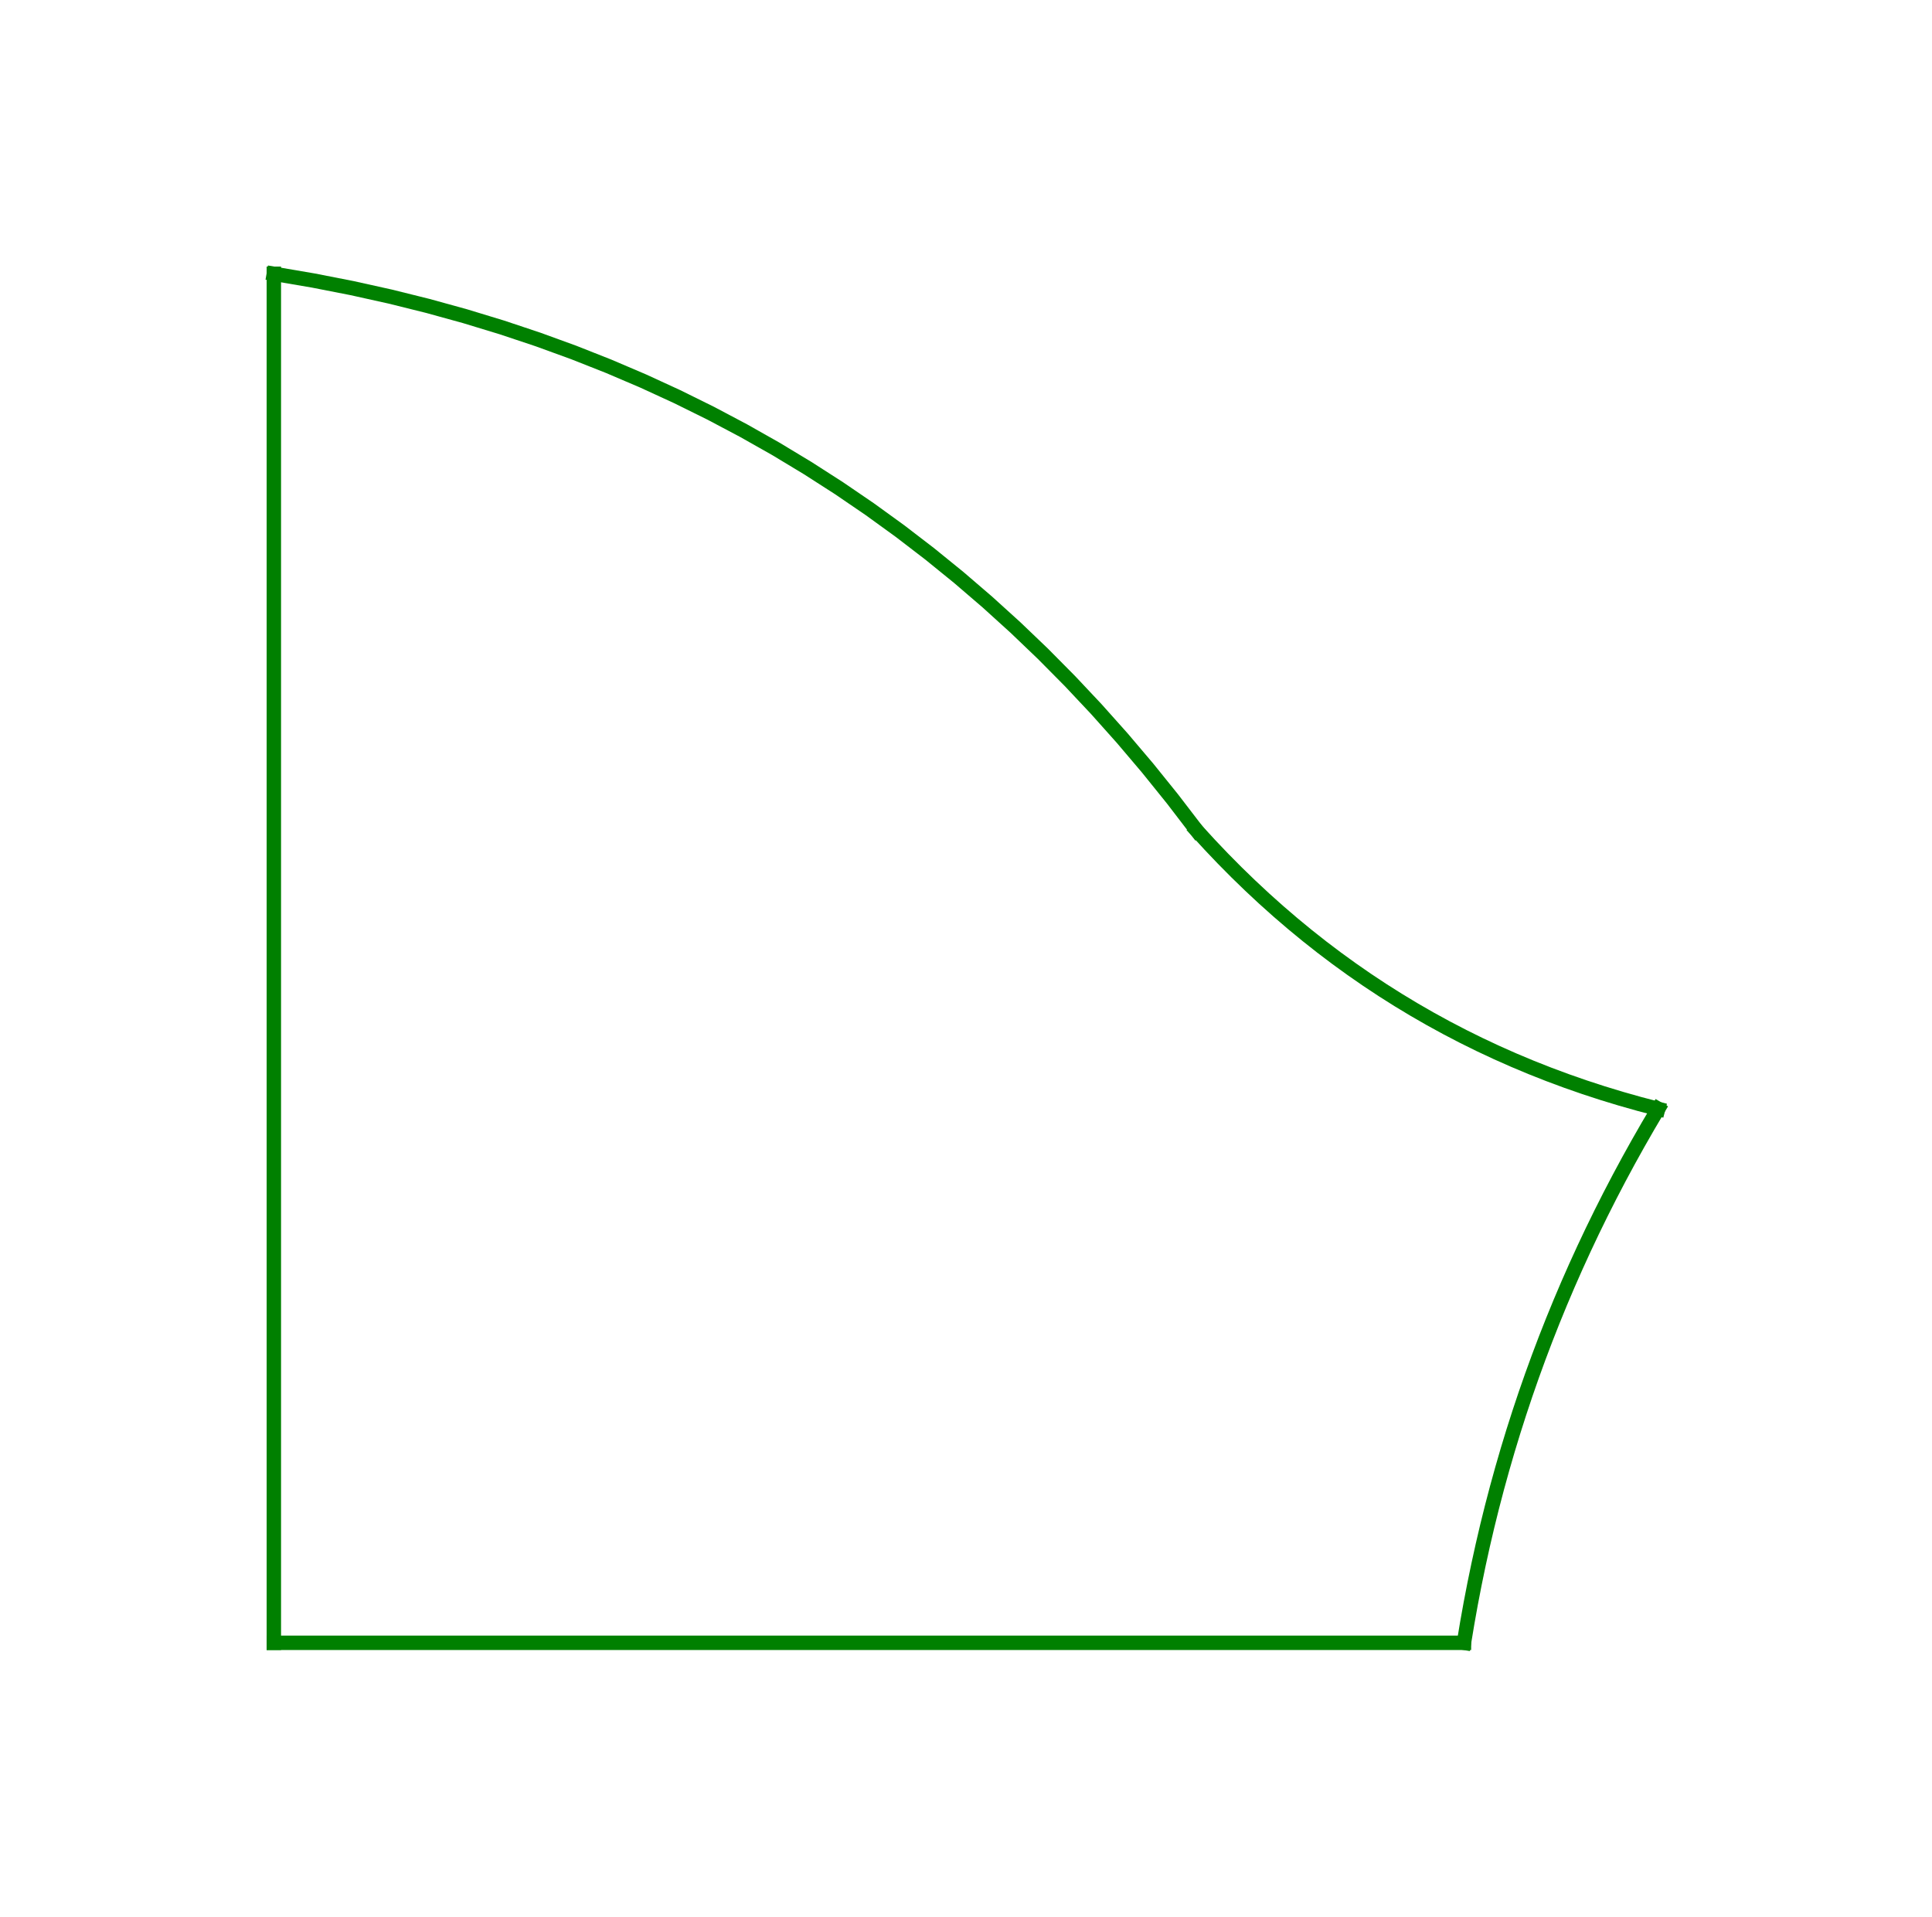
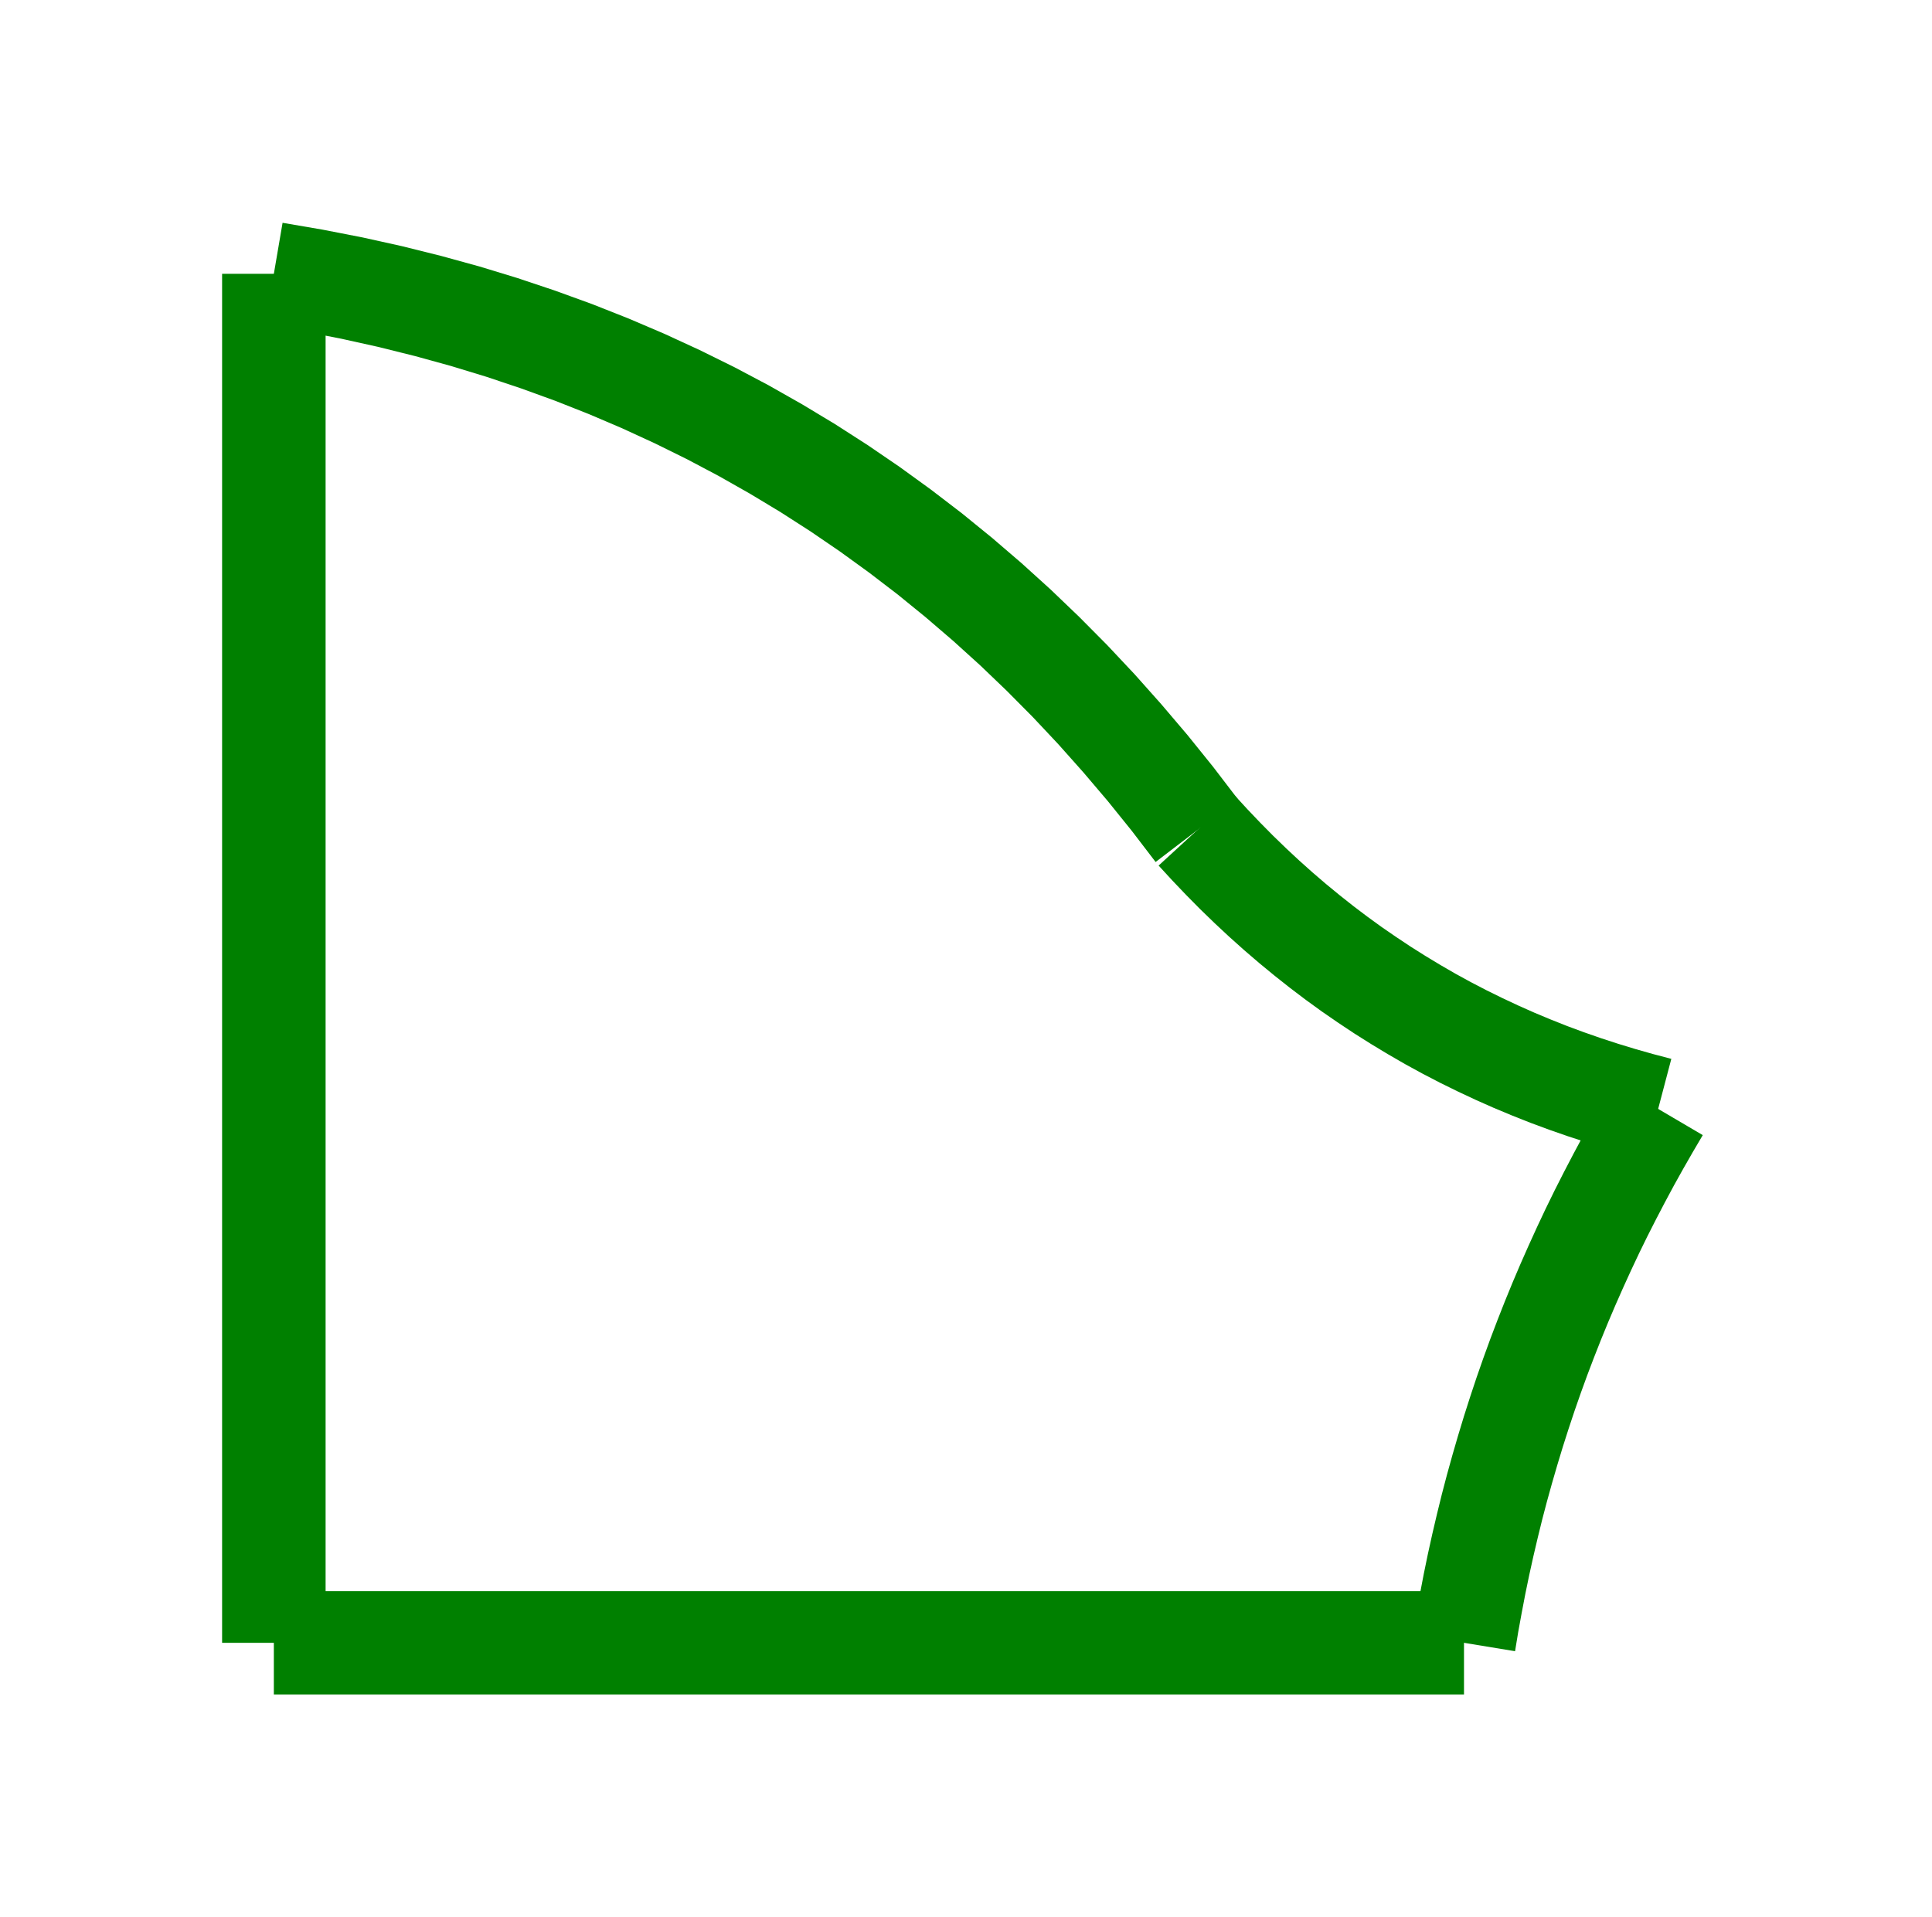
- <svg xmlns="http://www.w3.org/2000/svg" width="268.207pt" height="266.112pt" viewBox="0 0 268.207 266.112" version="1.1">
-   <defs>
-     <style type="text/css">*{stroke-linejoin: round; stroke-linecap: butt}</style>
-   </defs>
-   <g id="figure_1">
-     <g id="patch_1">
-       <path d="M 0 266.112  L 268.207 266.112  L 268.207 0  L 0 0  L 0 266.112  z " style="fill: none" />
-     </g>
-     <g id="axes_1">
-       <g id="line2d_1">
-         <path d="M 230.191 153.965  L 227.589 153.282  L 225.016 152.553  L 222.471 151.778  L 219.954 150.956  L 217.465 150.088  L 215.004 149.173  L 212.57 148.212  L 210.165 147.204  L 207.788 146.15  L 205.439 145.05  L 203.118 143.903  L 200.825 142.709  L 198.56 141.469  L 196.324 140.183  L 194.115 138.85  L 191.934 137.471  L 189.781 136.046  L 187.656 134.573  L 185.559 133.055  L 183.49 131.49  L 181.45 129.879  L 179.437 128.221  L 177.452 126.516  L 175.496 124.766  L 173.567 122.968  L 171.666 121.125  L 169.794 119.235  L 167.949 117.298  L 166.132 115.315  " clip-path="url(#pb592310ce9)" style="fill: none; stroke: #008000; stroke-width: 2; stroke-linecap: square" />
-       </g>
-       <g id="line2d_2">
-         <path d="M 166.132 115.315  L 162.761 110.916  L 159.314 106.64  L 155.793 102.488  L 152.198 98.461  L 148.527 94.557  L 144.782 90.776  L 140.962 87.12  L 137.067 83.588  L 133.098 80.179  L 129.053 76.894  L 124.934 73.733  L 120.741 70.696  L 116.473 67.783  L 112.129 64.994  L 107.712 62.328  L 103.219 59.787  L 98.652 57.369  L 94.01 55.075  L 89.293 52.905  L 84.502 50.859  L 79.636 48.936  L 74.695 47.138  L 69.679 45.463  L 64.589 43.912  L 59.424 42.485  L 54.184 41.182  L 48.869 40.003  L 43.48 38.948  L 38.016 38.016  " clip-path="url(#pb592310ce9)" style="fill: none; stroke: #008000; stroke-width: 2; stroke-linecap: square" />
-       </g>
-       <g id="line2d_3">
-         <path d="M 230.191 153.965  L 228.785 156.348  L 227.414 158.744  L 226.076 161.152  L 224.773 163.572  L 223.503 166.004  L 222.268 168.45  L 221.066 170.907  L 219.899 173.377  L 218.765 175.859  L 217.666 178.353  L 216.6 180.86  L 215.569 183.379  L 214.571 185.911  L 213.608 188.455  L 212.678 191.011  L 211.782 193.579  L 210.921 196.16  L 210.093 198.754  L 209.299 201.359  L 208.54 203.977  L 207.814 206.608  L 207.122 209.251  L 206.464 211.906  L 205.841 214.573  L 205.251 217.253  L 204.695 219.945  L 204.173 222.65  L 203.686 225.367  L 203.232 228.096  " clip-path="url(#pb592310ce9)" style="fill: none; stroke: #008000; stroke-width: 2; stroke-linecap: square" />
-       </g>
-       <g id="line2d_4">
-         <path d="M 203.232 228.096  L 38.016 228.096  " clip-path="url(#pb592310ce9)" style="fill: none; stroke: #008000; stroke-width: 2; stroke-linecap: square" />
-       </g>
-       <g id="line2d_5">
-         <path d="M 38.016 228.096  L 38.016 38.016  " clip-path="url(#pb592310ce9)" style="fill: none; stroke: #008000; stroke-width: 2; stroke-linecap: square" />
-       </g>
-     </g>
-   </g>
-   <defs>
-     <clipPath id="pb592310ce9">
-       <rect x="0" y="-0" width="268.207" height="266.112" />
-     </clipPath>
-   </defs>
+ <svg xmlns="http://www.w3.org/2000/svg" viewBox="-5 -5 35.275 35" width="35.275mm" height="35mm" preserveAspectRatio="xMidYMid meet">
+   <polyline points="25.275,15.25 24.933,15.16 24.595,15.064 24.26,14.962 23.929,14.854 23.602,14.74 23.278,14.62 22.958,14.493 22.642,14.361 22.329,14.222 22.02,14.077 21.715,13.927 21.413,13.77 21.115,13.607 20.821,13.437 20.531,13.262 20.244,13.081 19.961,12.893 19.681,12.7 19.405,12.5 19.133,12.294 18.865,12.082 18.6,11.864 18.339,11.64 18.082,11.41 17.828,11.173 17.578,10.931 17.332,10.682 17.089,10.427 16.85,10.167" fill="none" stroke="green" stroke-width="0.5mm" />
+   <polyline points="16.85,10.167 16.407,9.588 15.954,9.026 15.49,8.48 15.018,7.95 14.535,7.436 14.042,6.939 13.54,6.458 13.028,5.994 12.505,5.545 11.974,5.113 11.432,4.698 10.88,4.298 10.319,3.915 9.748,3.548 9.167,3.198 8.576,2.863 7.975,2.545 7.365,2.244 6.744,1.958 6.114,1.689 5.474,1.436 4.824,1.2 4.164,0.979 3.495,0.775 2.816,0.588 2.126,0.416 1.427,0.261 0.719,0.123 0.0,0.0" fill="none" stroke="green" stroke-width="0.5mm" />
+   <polyline points="25.275,15.25 25.091,15.563 24.91,15.879 24.734,16.195 24.563,16.514 24.396,16.834 24.233,17.155 24.075,17.478 23.922,17.803 23.773,18.13 23.628,18.458 23.488,18.787 23.352,19.119 23.221,19.452 23.094,19.786 22.972,20.122 22.854,20.46 22.741,20.8 22.632,21.141 22.528,21.484 22.428,21.828 22.332,22.174 22.241,22.521 22.155,22.871 22.073,23.221 21.995,23.574 21.922,23.928 21.854,24.284 21.789,24.641 21.73,25.0" fill="none" stroke="green" stroke-width="0.5mm" />
+   <line x1="21.73" y1="25" x2="0" y2="25" stroke="green" stroke-width="0.5mm" />
+   <line x1="0" y1="25" x2="0" y2="0" stroke="green" stroke-width="0.5mm" />
</svg>
